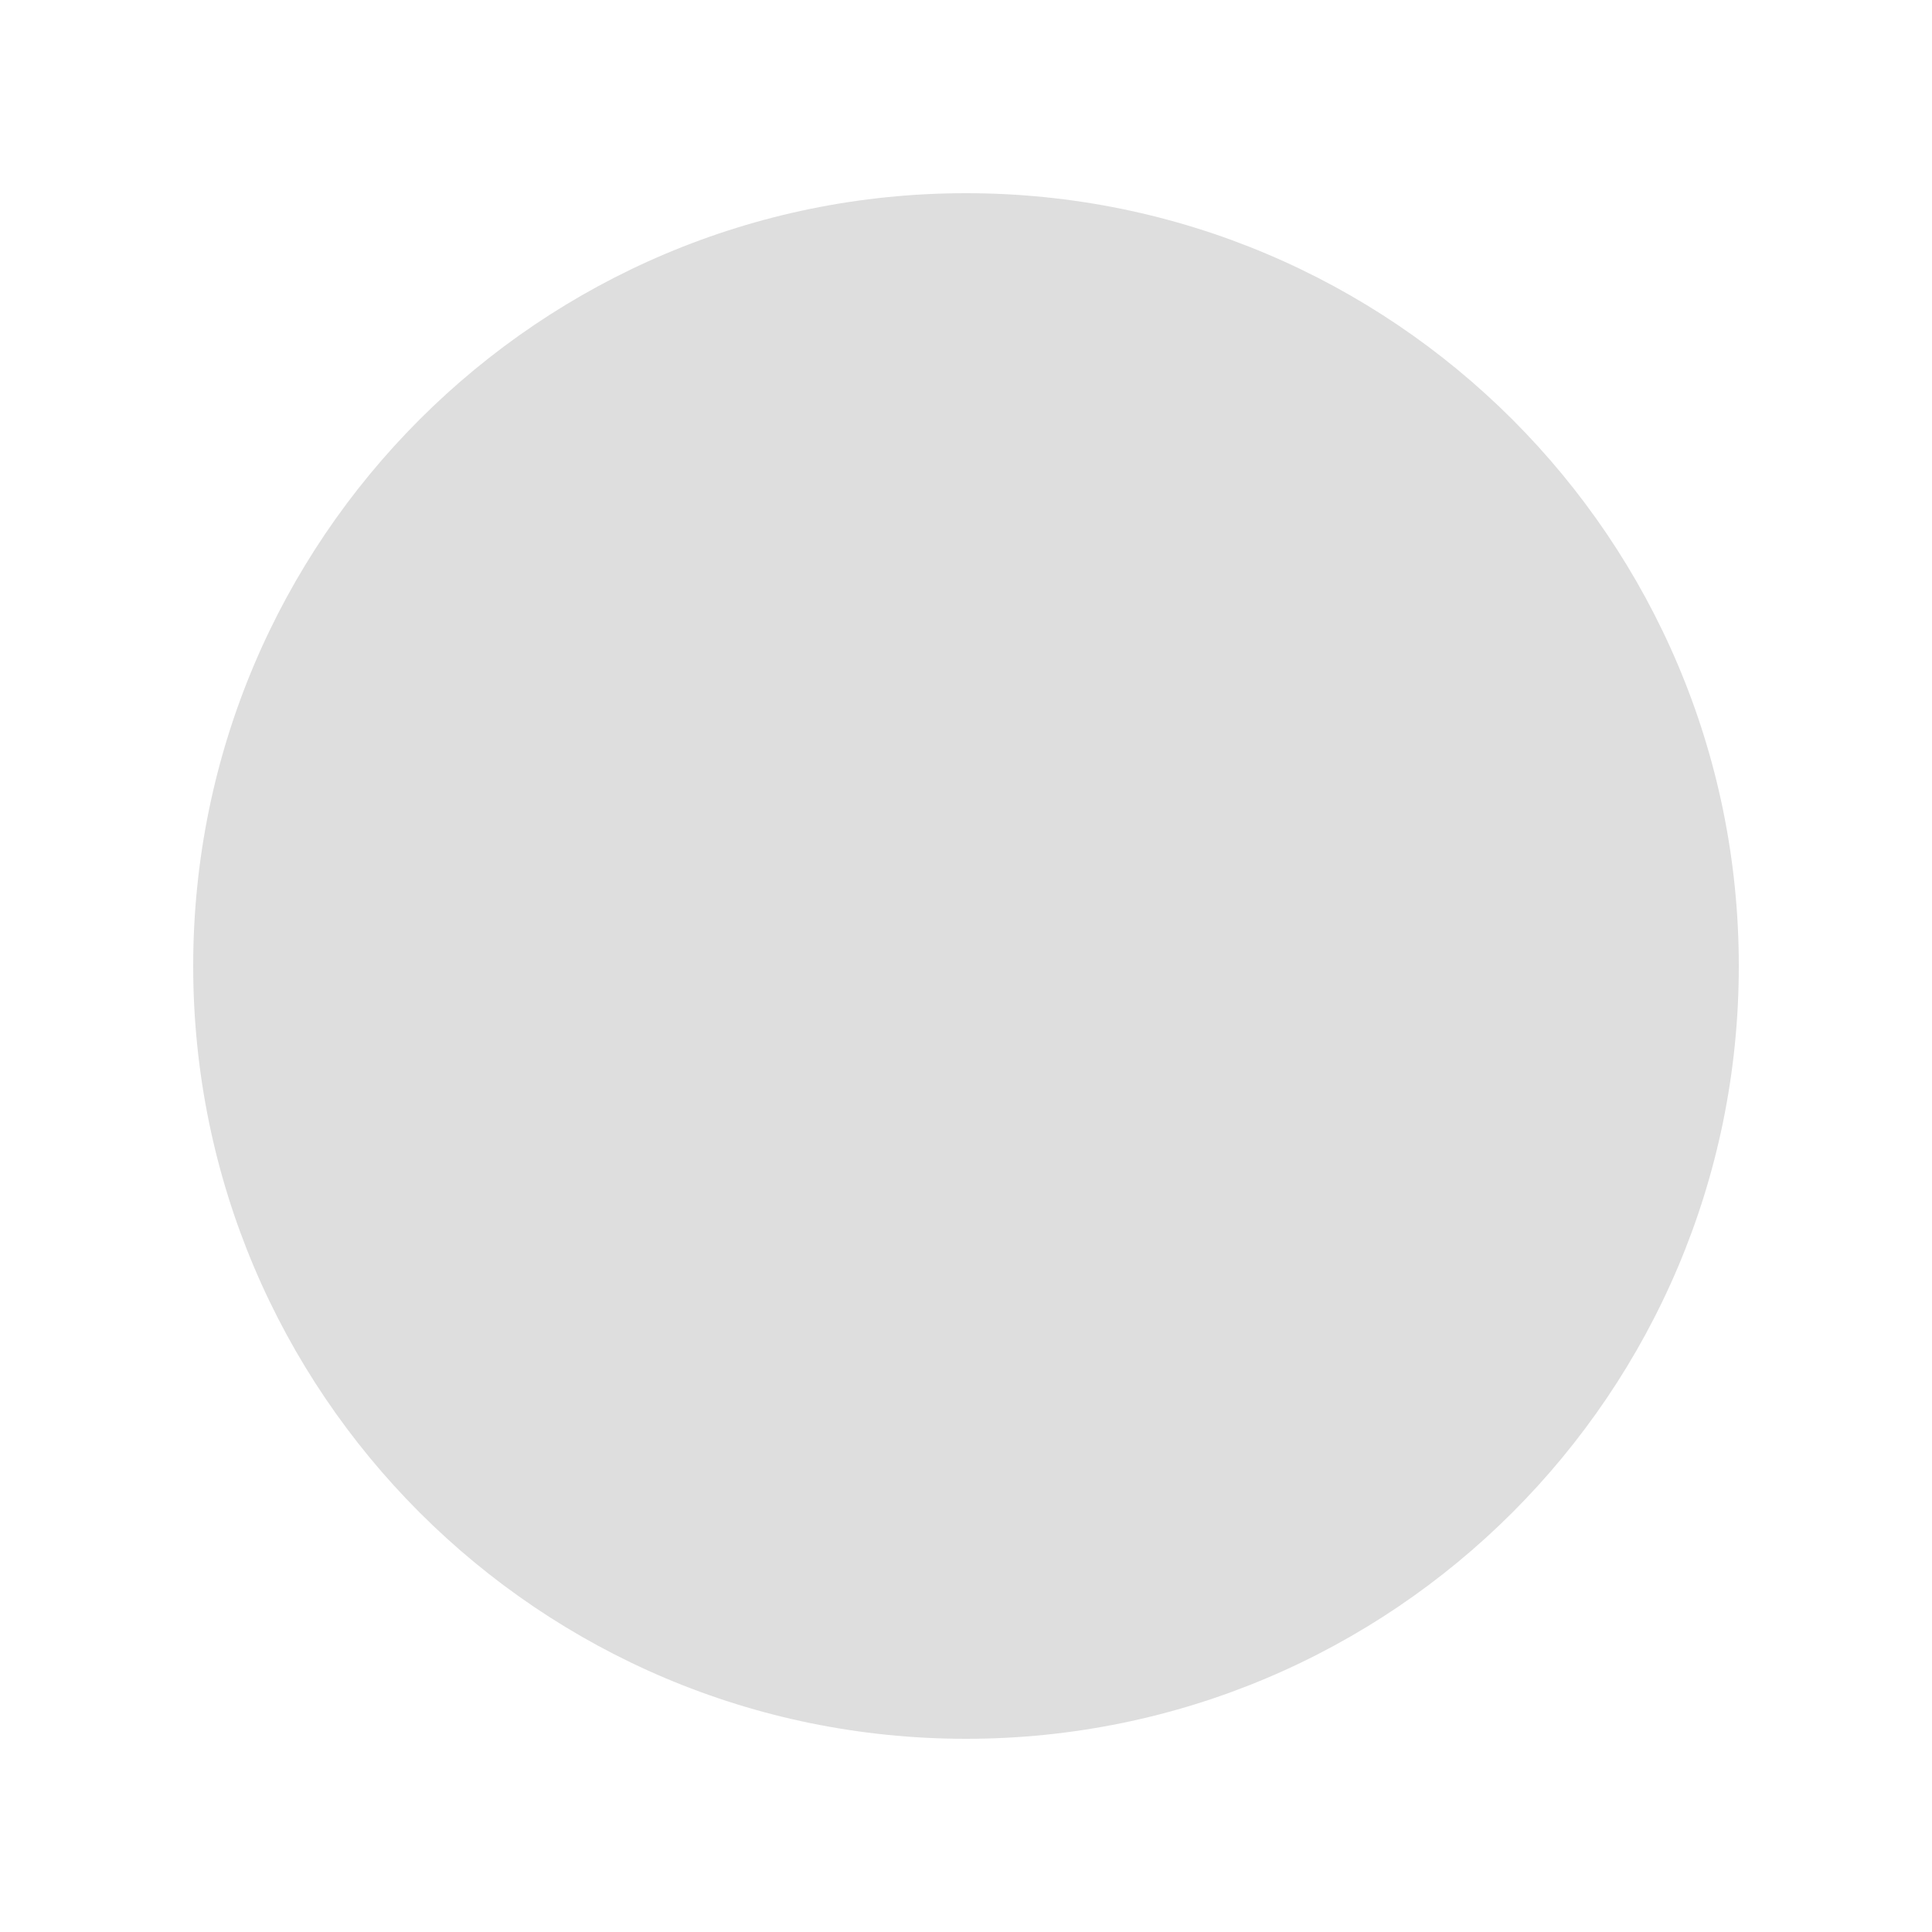
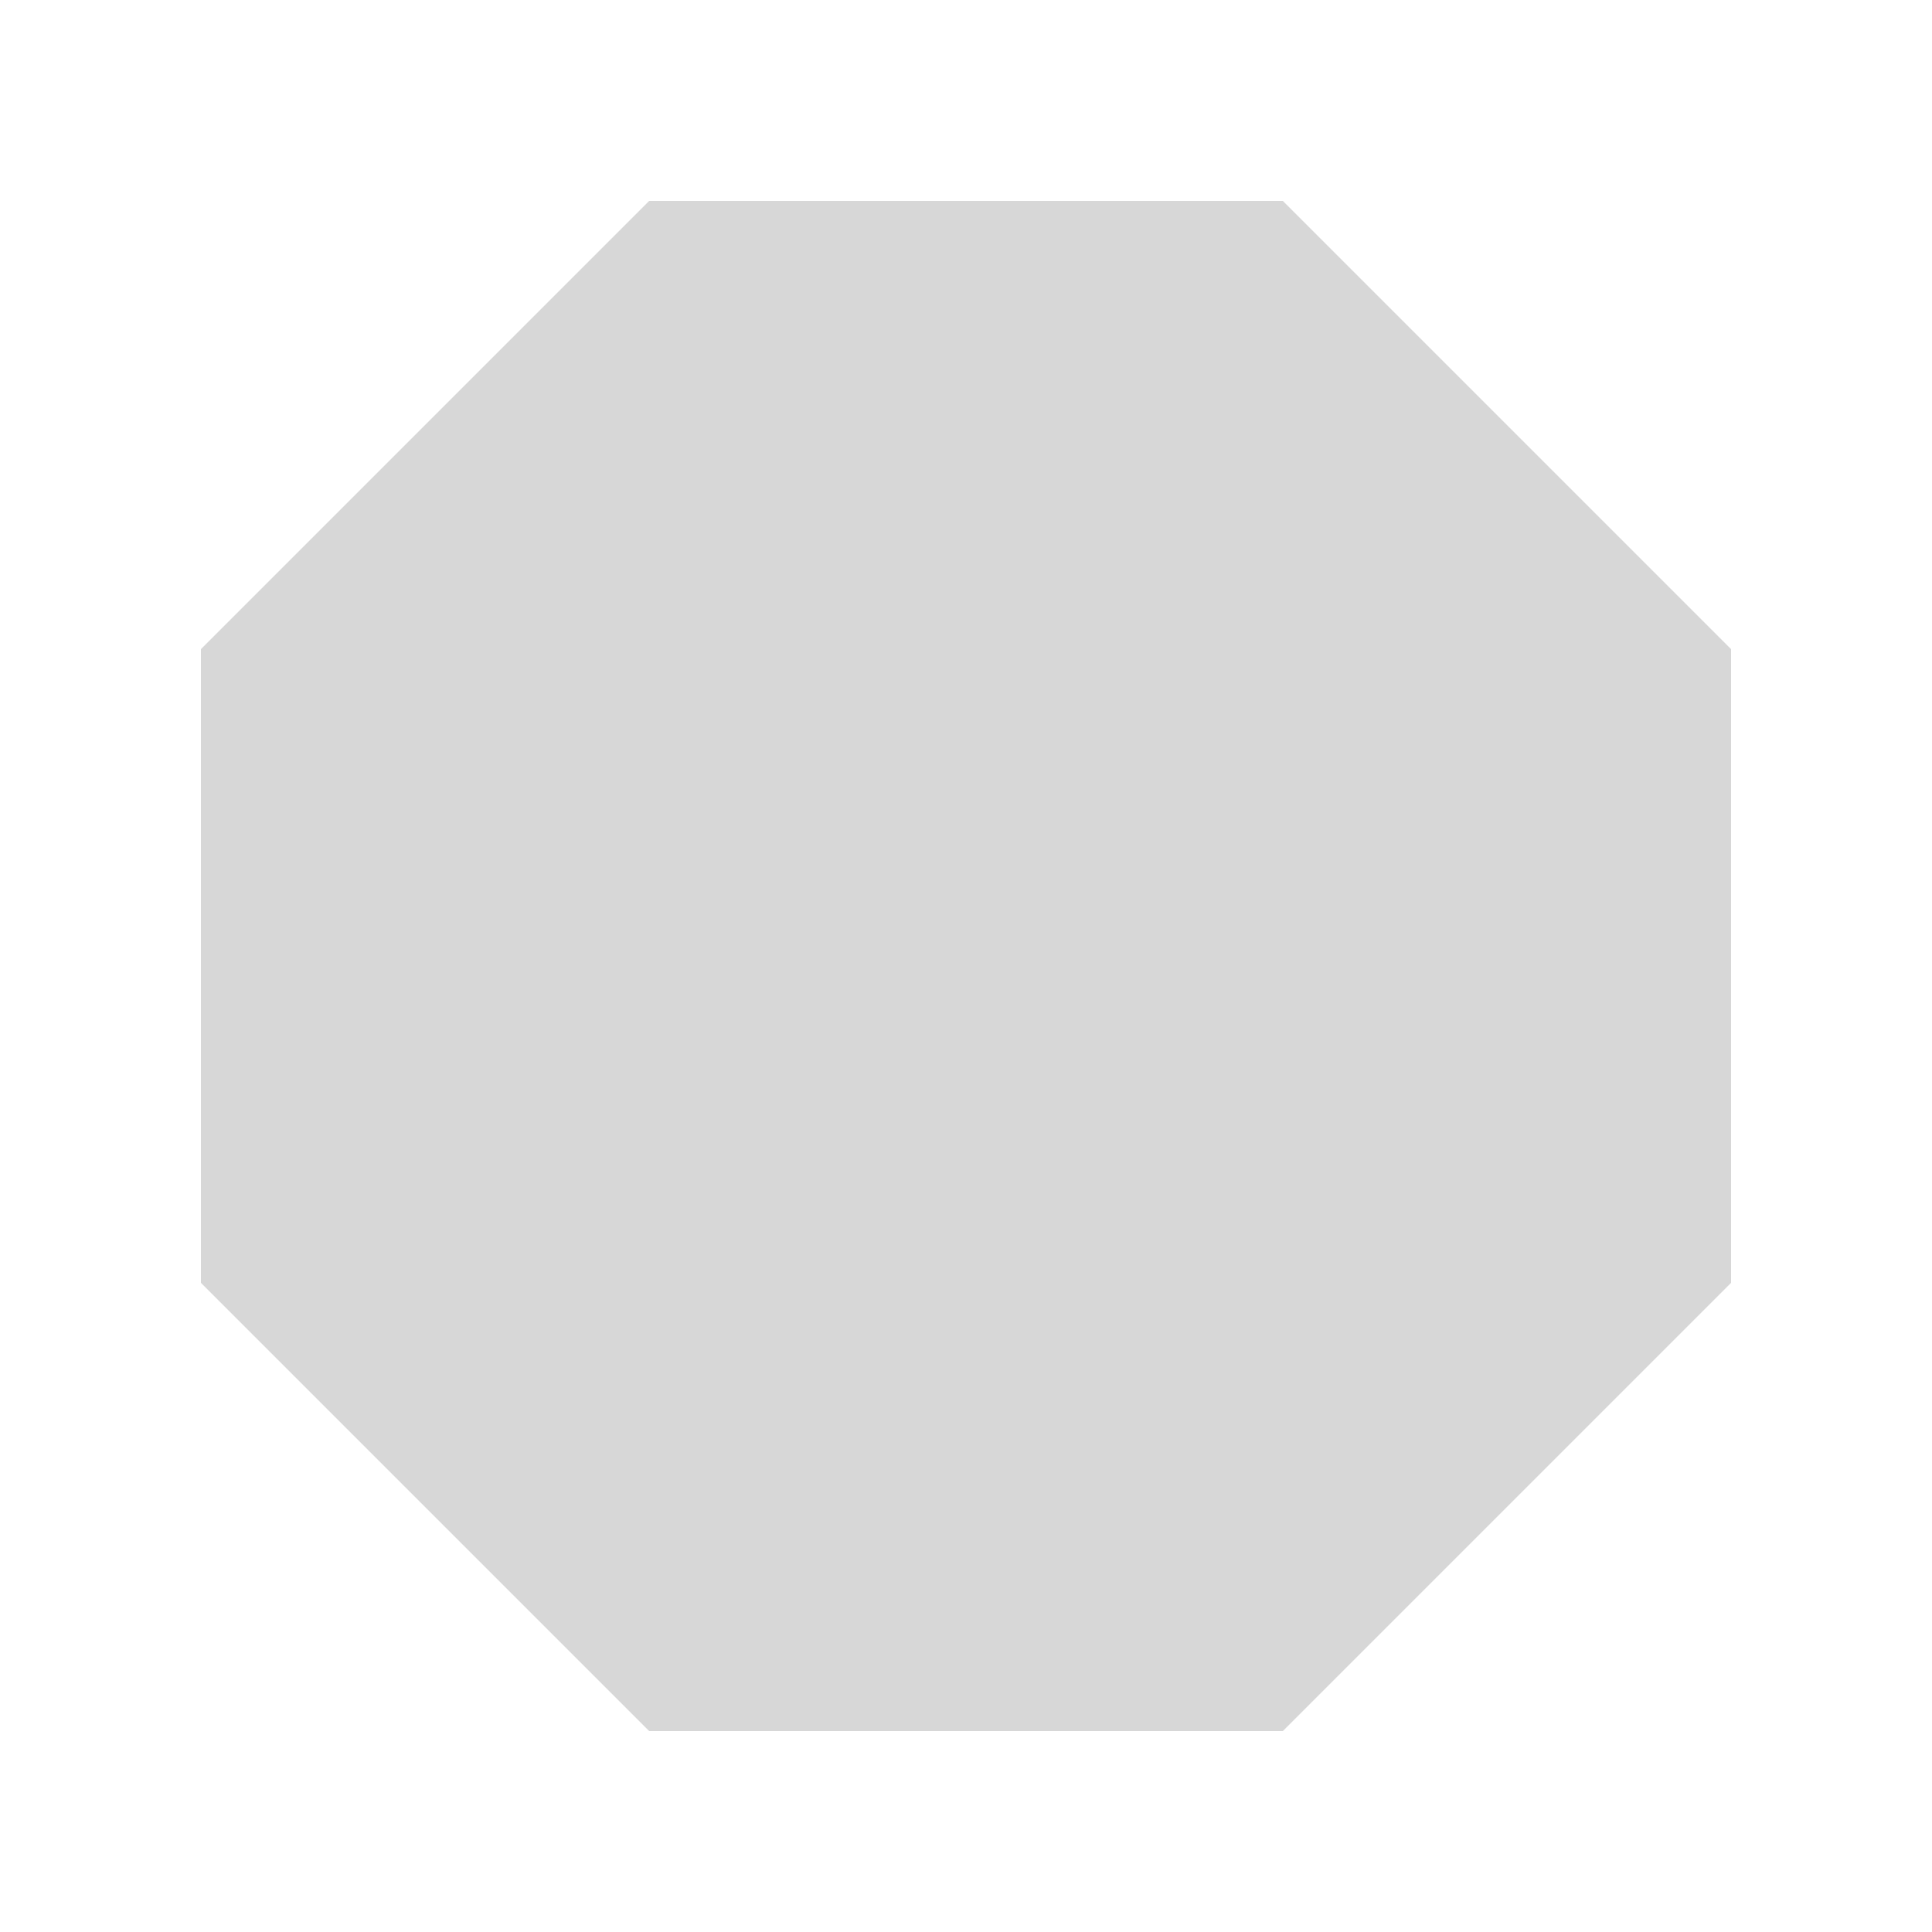
<svg xmlns="http://www.w3.org/2000/svg" width="48" height="48" viewBox="6.50 6.50 35.00 35.00">
-   <circle cx="24.00" cy="24.00" r="14.00" fill="none" fill-opacity="0.13" stroke="#n30003" stroke-width="3.92" stroke-linejoin="round" stroke-opacity="0.28" />
-   <circle cx="24.00" cy="24.00" r="14.00" fill="#n30003" fill-opacity="0.13" stroke="#n30003" stroke-width="1.30" stroke-linejoin="round" />
-   <line x1="18.12" y1="18.12" x2="29.88" y2="29.88" stroke="#n30004" stroke-width="10.21" stroke-linecap="round" fill="none" stroke-opacity="0.28" />
-   <line x1="18.12" y1="18.12" x2="29.88" y2="29.88" stroke="#n30004" stroke-width="3.92" stroke-linecap="round" />
-   <line x1="18.12" y1="29.88" x2="29.88" y2="18.12" stroke="#n30004" stroke-width="10.21" stroke-linecap="round" fill="none" stroke-opacity="0.28" />
-   <line x1="18.12" y1="29.88" x2="29.88" y2="18.12" stroke="#n30004" stroke-width="3.92" stroke-linecap="round" />
+   <polygon points="37.86,29.74 29.74,37.86 18.26,37.86 10.14,29.74 10.14,18.26 18.26,10.14 29.74,10.14 37.86,18.26" fill="none" stroke="#n30003" stroke-width="4.42" stroke-linejoin="round" stroke-opacity="0.26" />
+   <polygon points="37.86,29.74 29.74,37.86 18.26,37.86 10.14,29.74 10.14,18.26 18.26,10.14 29.74,10.14 37.86,18.26" fill="#n30003" fill-opacity="0.16" stroke="#n30003" stroke-width="1.60" stroke-linejoin="round" />
+   <line x1="18.12" y1="18.12" x2="29.88" y2="29.88" stroke="#n30003" stroke-width="6.18" stroke-linecap="round" stroke-opacity="0.26" />
+   <line x1="18.12" y1="18.12" x2="29.88" y2="29.88" stroke="#n30003" stroke-width="2.40" stroke-linecap="round" />
+   <line x1="18.12" y1="29.88" x2="29.88" y2="18.12" stroke="#n30003" stroke-width="6.18" stroke-linecap="round" stroke-opacity="0.26" />
+   <line x1="18.12" y1="29.88" x2="29.88" y2="18.12" stroke="#n30003" stroke-width="2.40" stroke-linecap="round" />
</svg>
